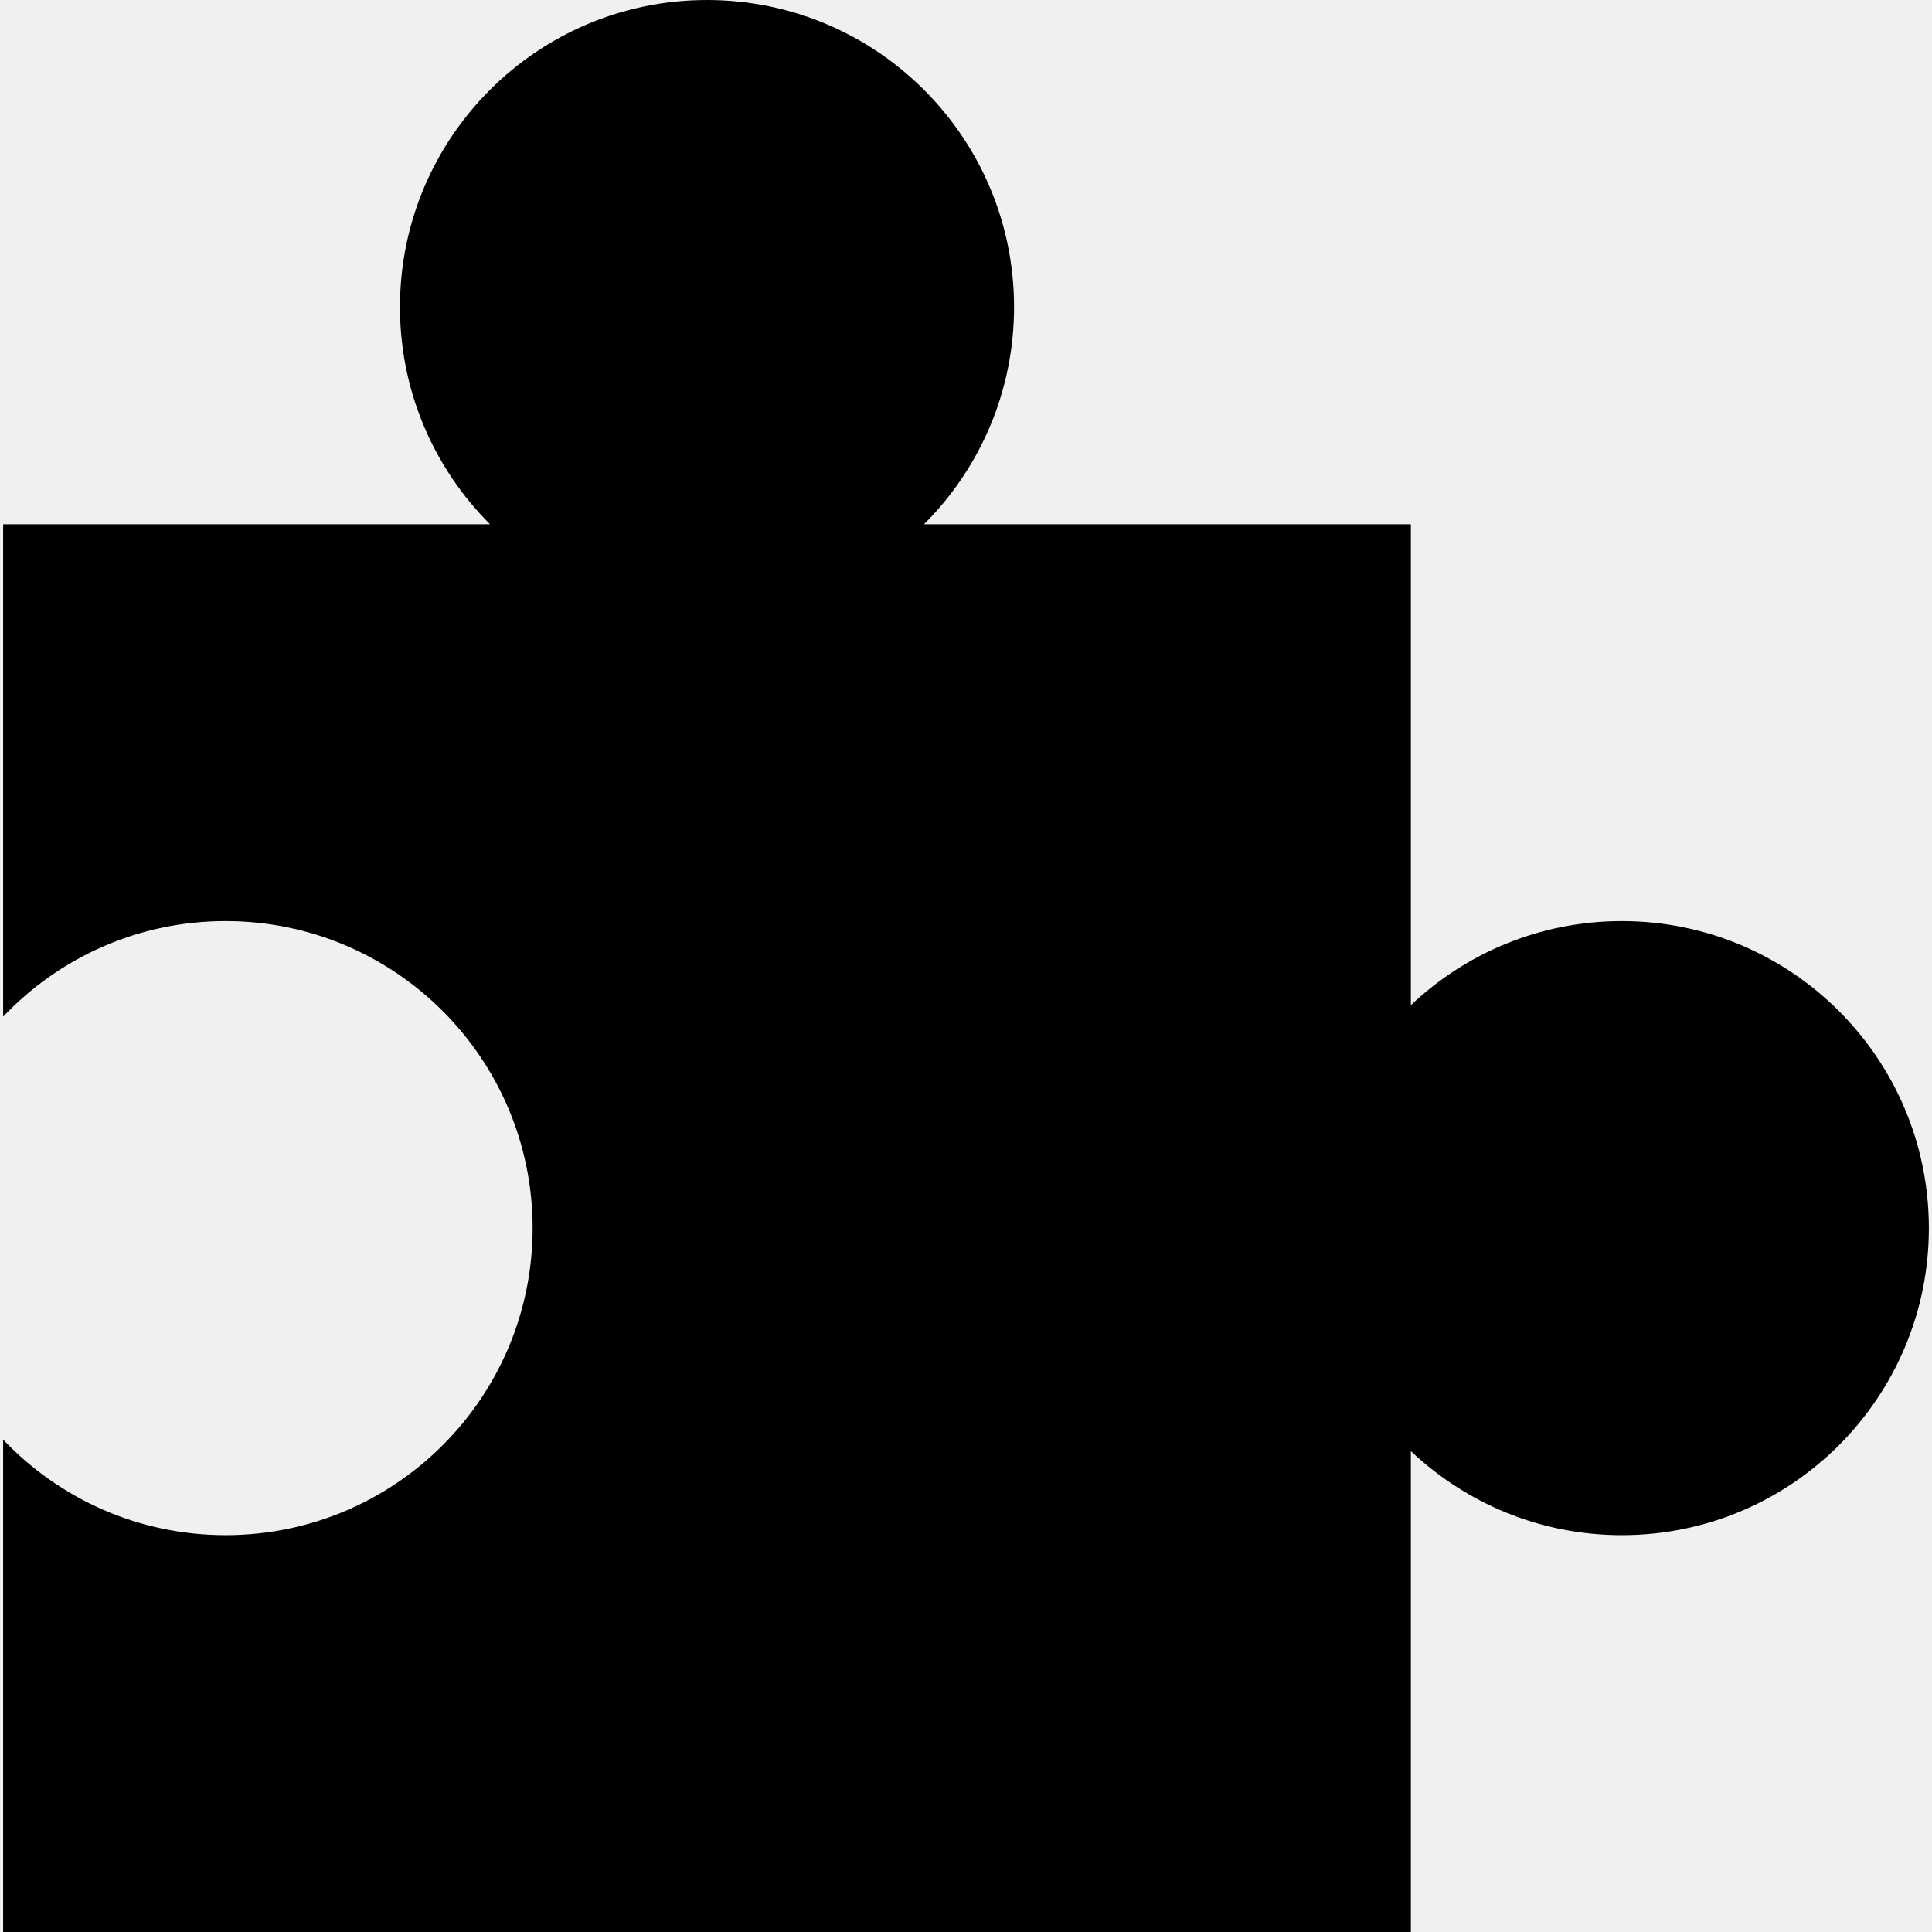
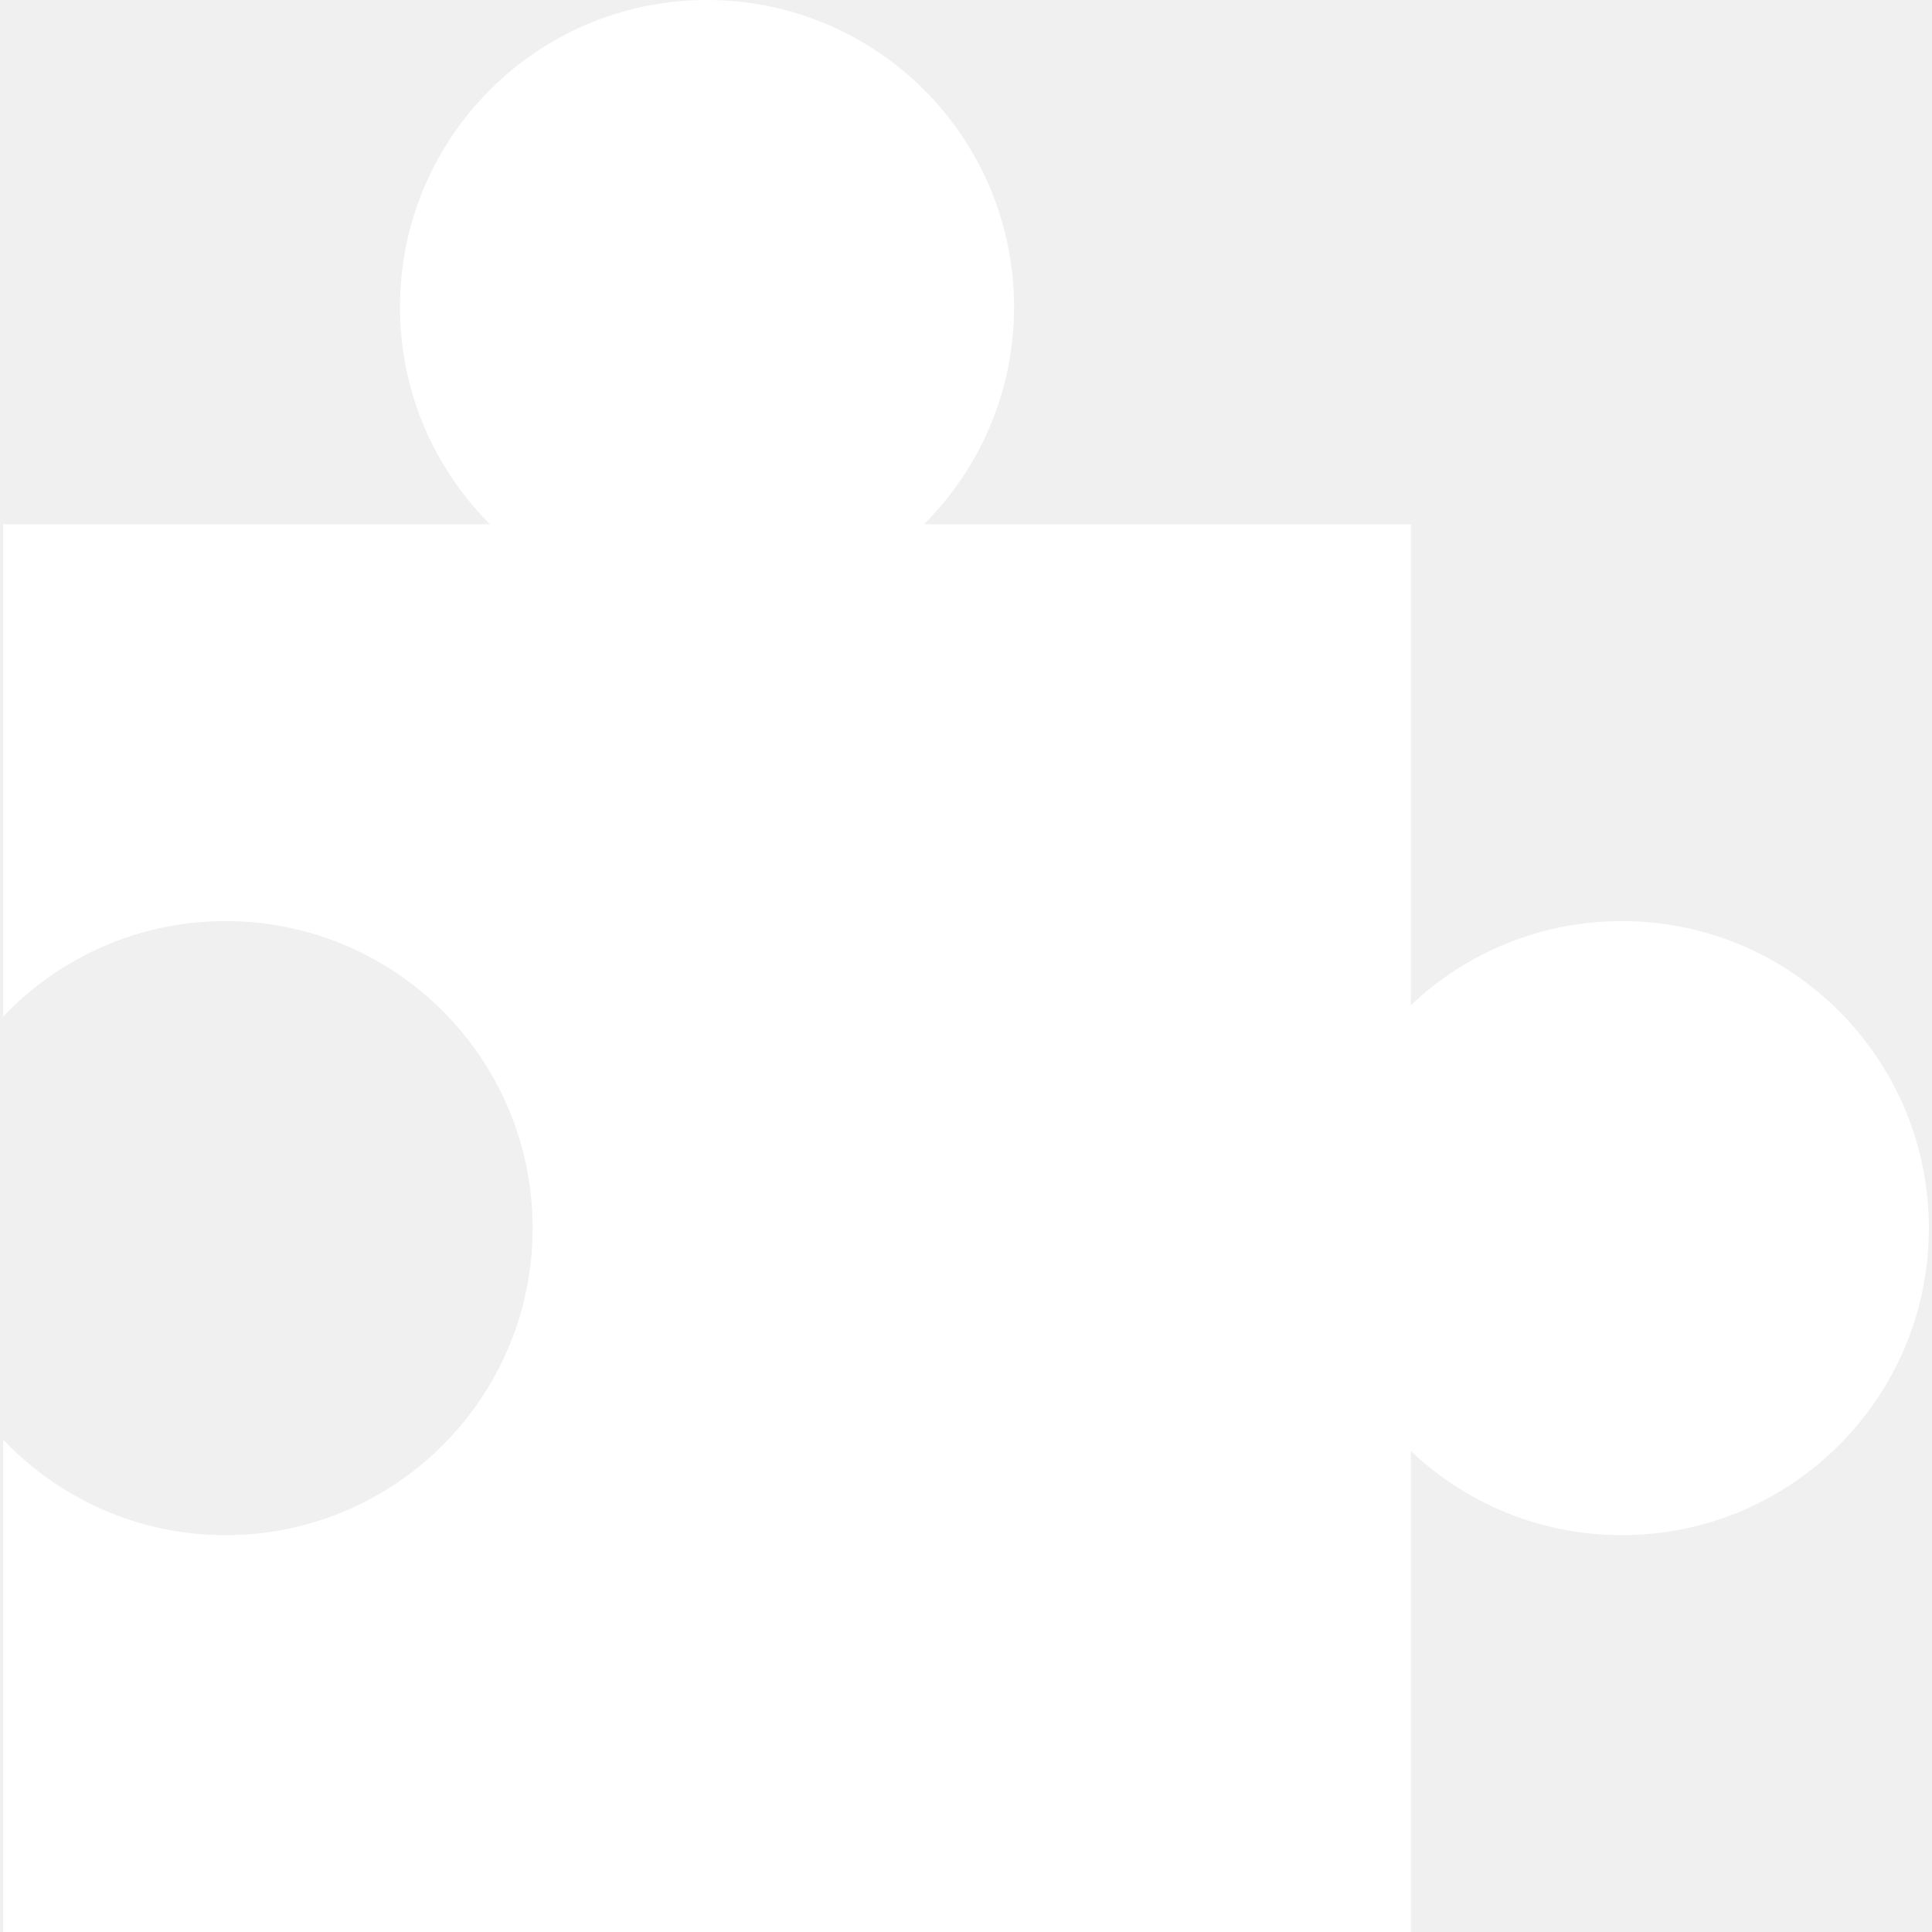
- <svg xmlns="http://www.w3.org/2000/svg" class="sc-659e94ee-2 jHsCAe" viewBox="0 0 224.729 224.729">
+ <svg xmlns="http://www.w3.org/2000/svg" class="sc-659e94ee-2 jHsCAe" fill="#ffffff" viewBox="0 0 224.729 224.729">
  <path class="path1" d="M164.112 224.729H.364v-57.27c6.506 6.84 15.69 11.11 25.877 11.11 19.725 0 35.713-15.99 35.713-35.714 0-19.725-15.988-35.715-35.713-35.715-10.187 0-19.371 4.271-25.877 11.113V60.98h56.634c-6.471-6.464-10.474-15.398-10.474-25.268C46.525 15.99 62.513 0 82.239 0c19.723 0 35.715 15.99 35.715 35.713 0 9.87-4.004 18.804-10.475 25.268h56.633v55.938c6.4-6.057 15.033-9.778 24.539-9.778 19.725 0 35.713 15.99 35.713 35.715 0 19.724-15.988 35.714-35.713 35.714-9.506 0-18.139-3.722-24.539-9.778v55.937z" />
</svg>
